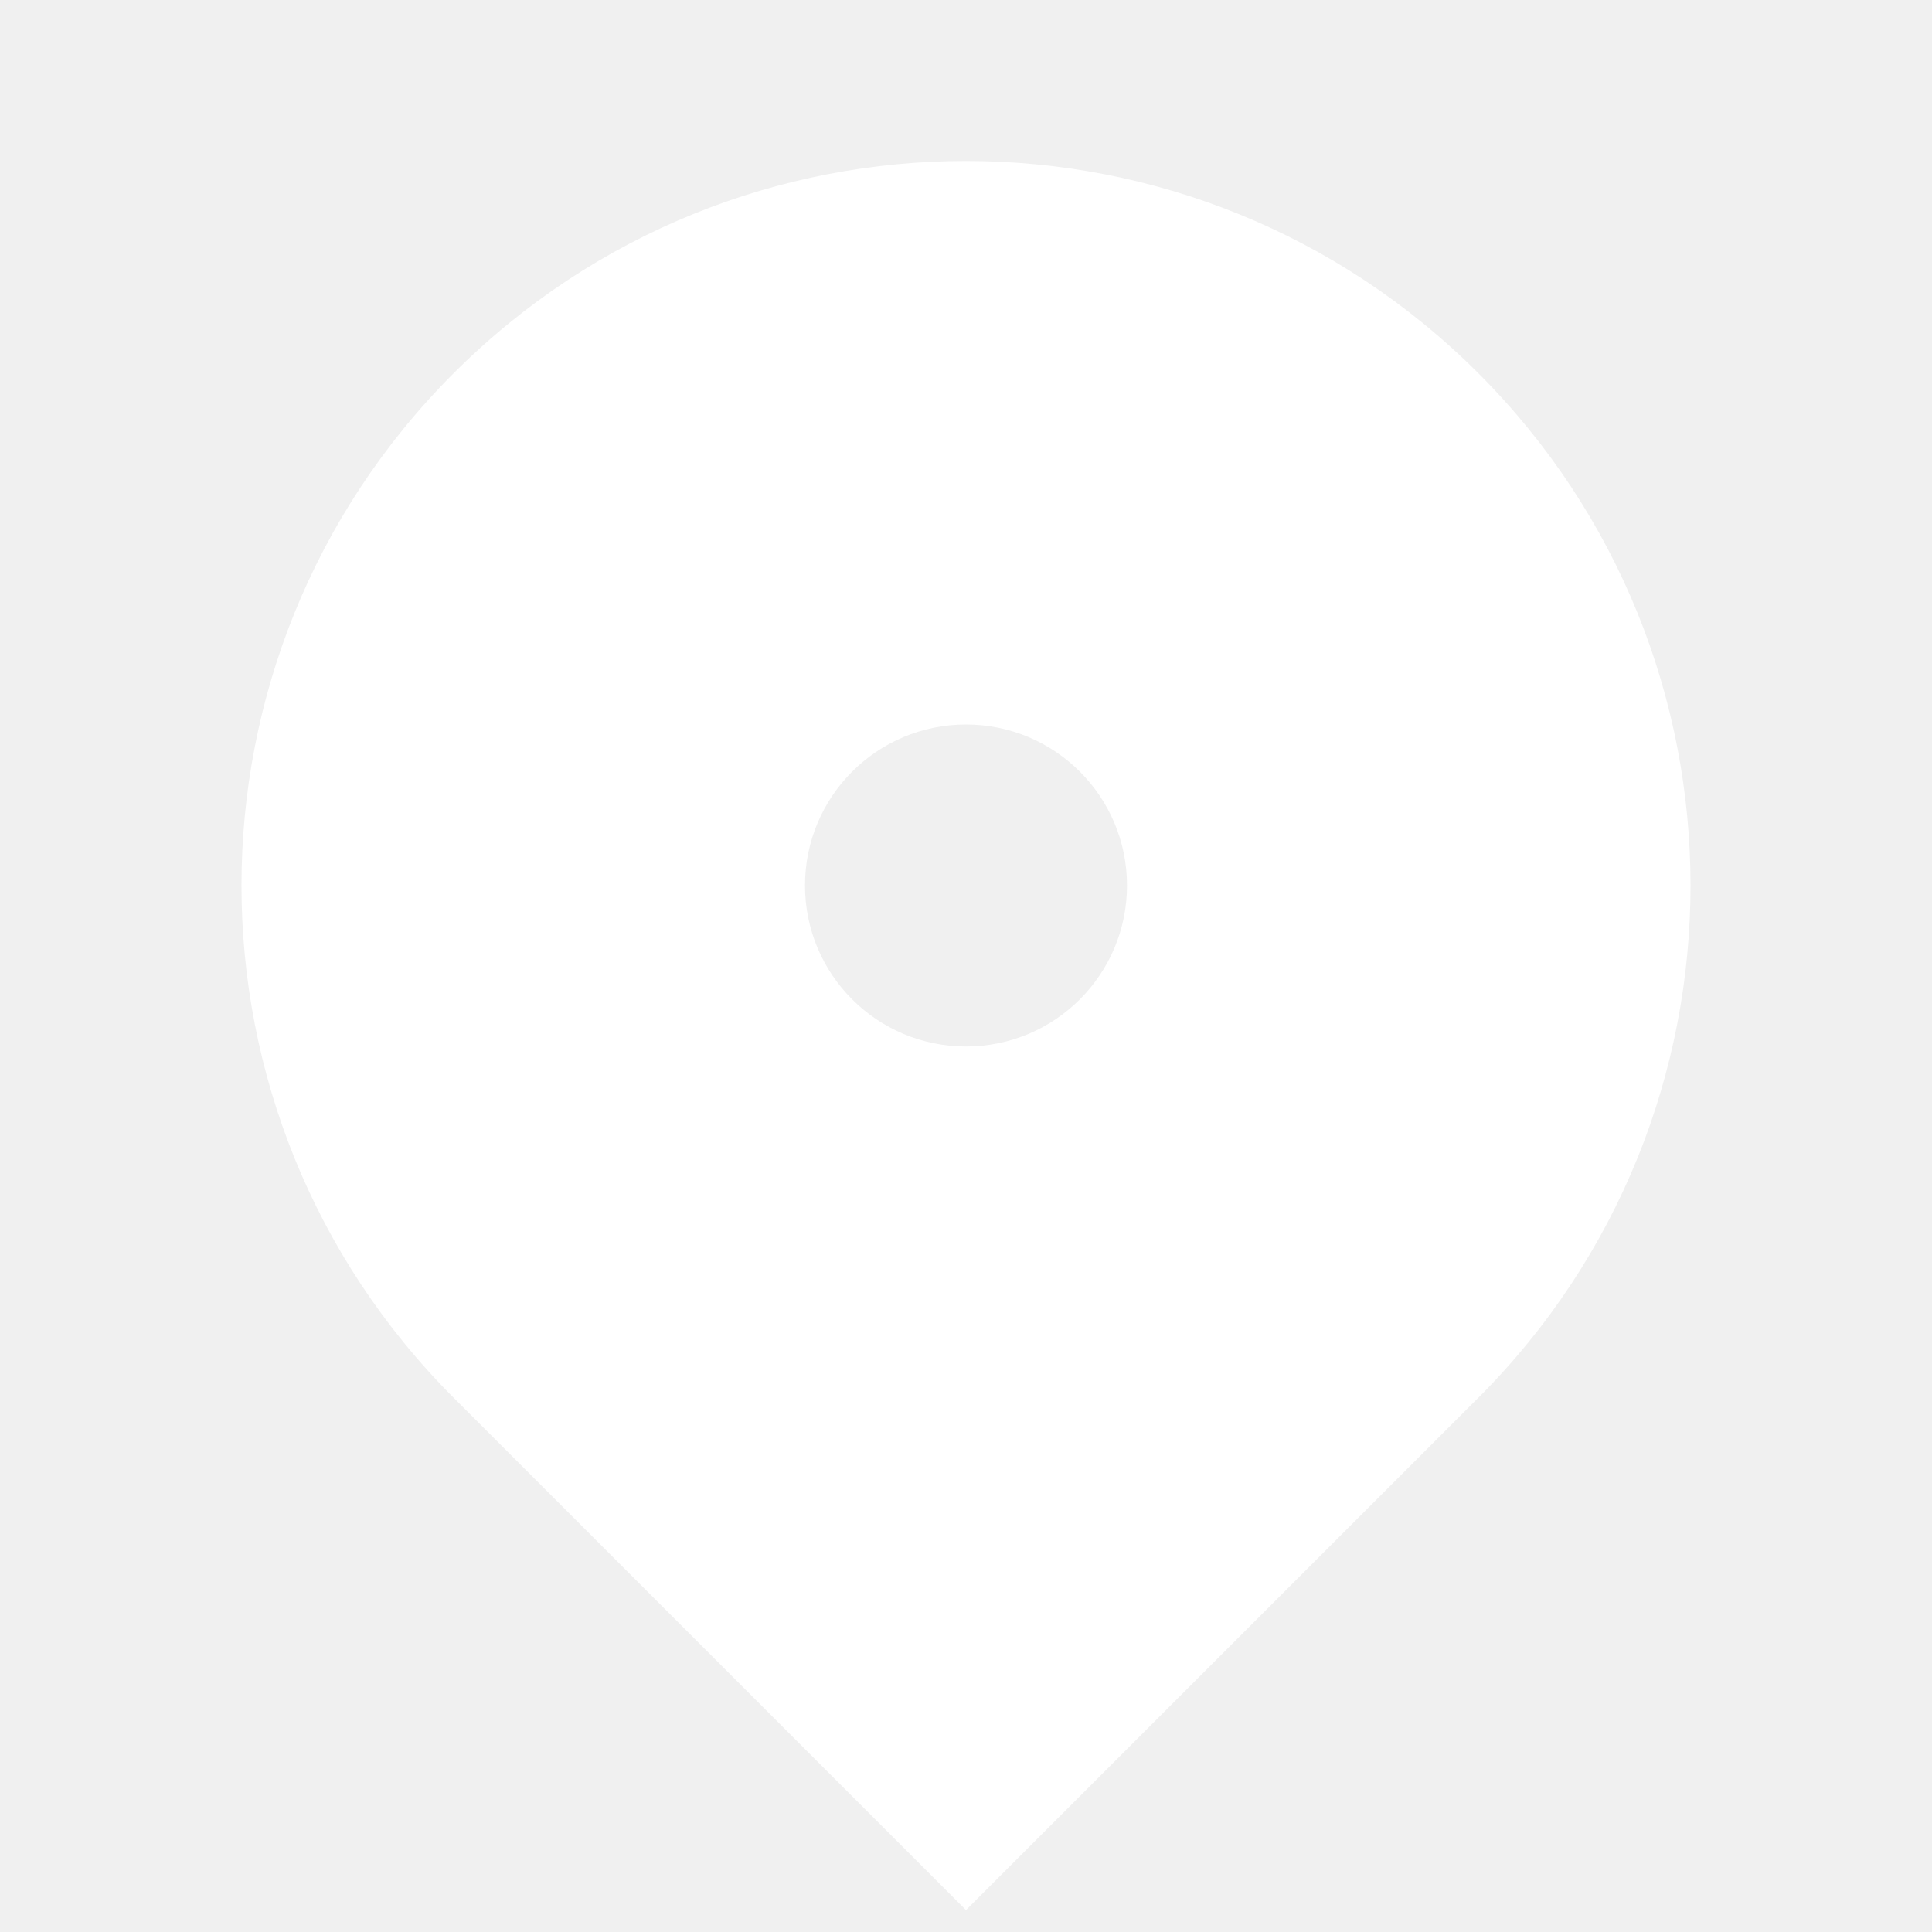
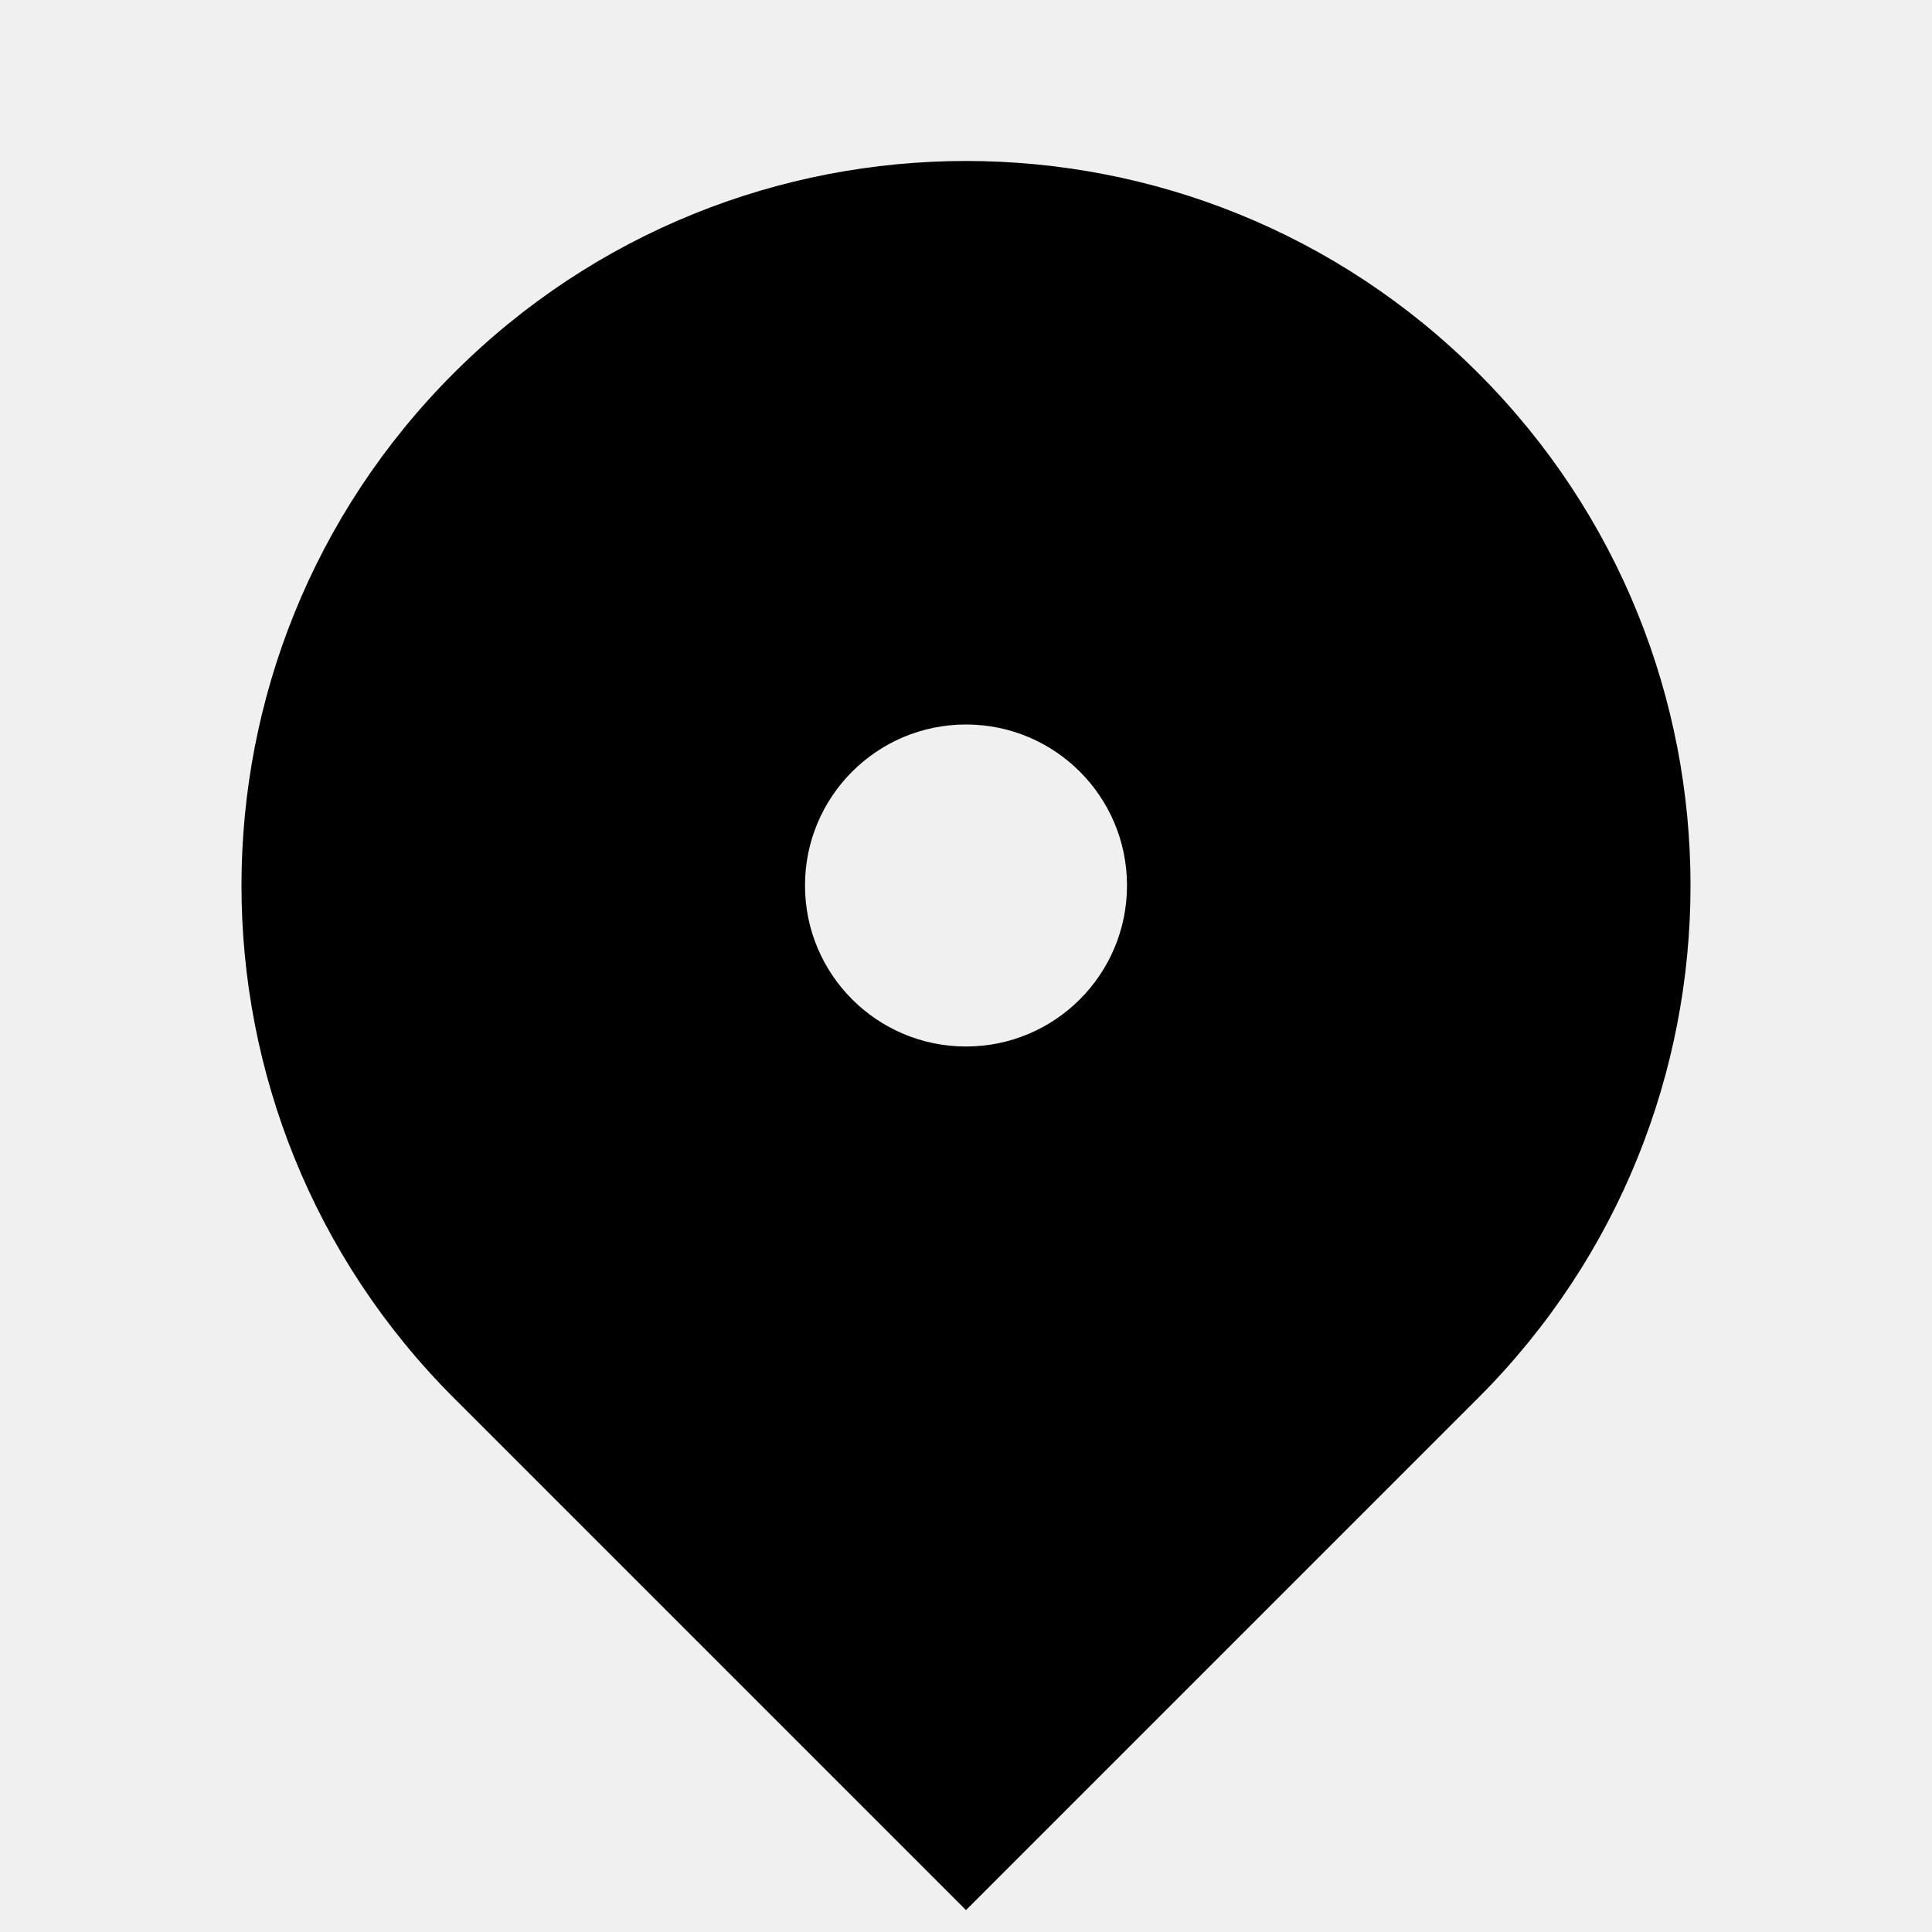
<svg xmlns="http://www.w3.org/2000/svg" width="24" height="24" viewBox="0 0 24 24" fill="none">
-   <path d="M18.364 17.364L12 23.728L5.636 17.364C2.121 13.849 2.121 8.151 5.636 4.636C9.151 1.121 14.849 1.121 18.364 4.636C21.879 8.151 21.879 13.849 18.364 17.364ZM12 13C13.105 13 14 12.105 14 11C14 9.895 13.105 9 12 9C10.895 9 10 9.895 10 11C10 12.105 10.895 13 12 13Z" fill="white" />
+   <path d="M18.364 17.364L12 23.728L5.636 17.364C2.121 13.849 2.121 8.151 5.636 4.636C9.151 1.121 14.849 1.121 18.364 4.636C21.879 8.151 21.879 13.849 18.364 17.364ZM12 13C13.105 13 14 12.105 14 11C14 9.895 13.105 9 12 9C10.895 9 10 9.895 10 11C10 12.105 10.895 13 12 13Z" fill="black" />
</svg>
